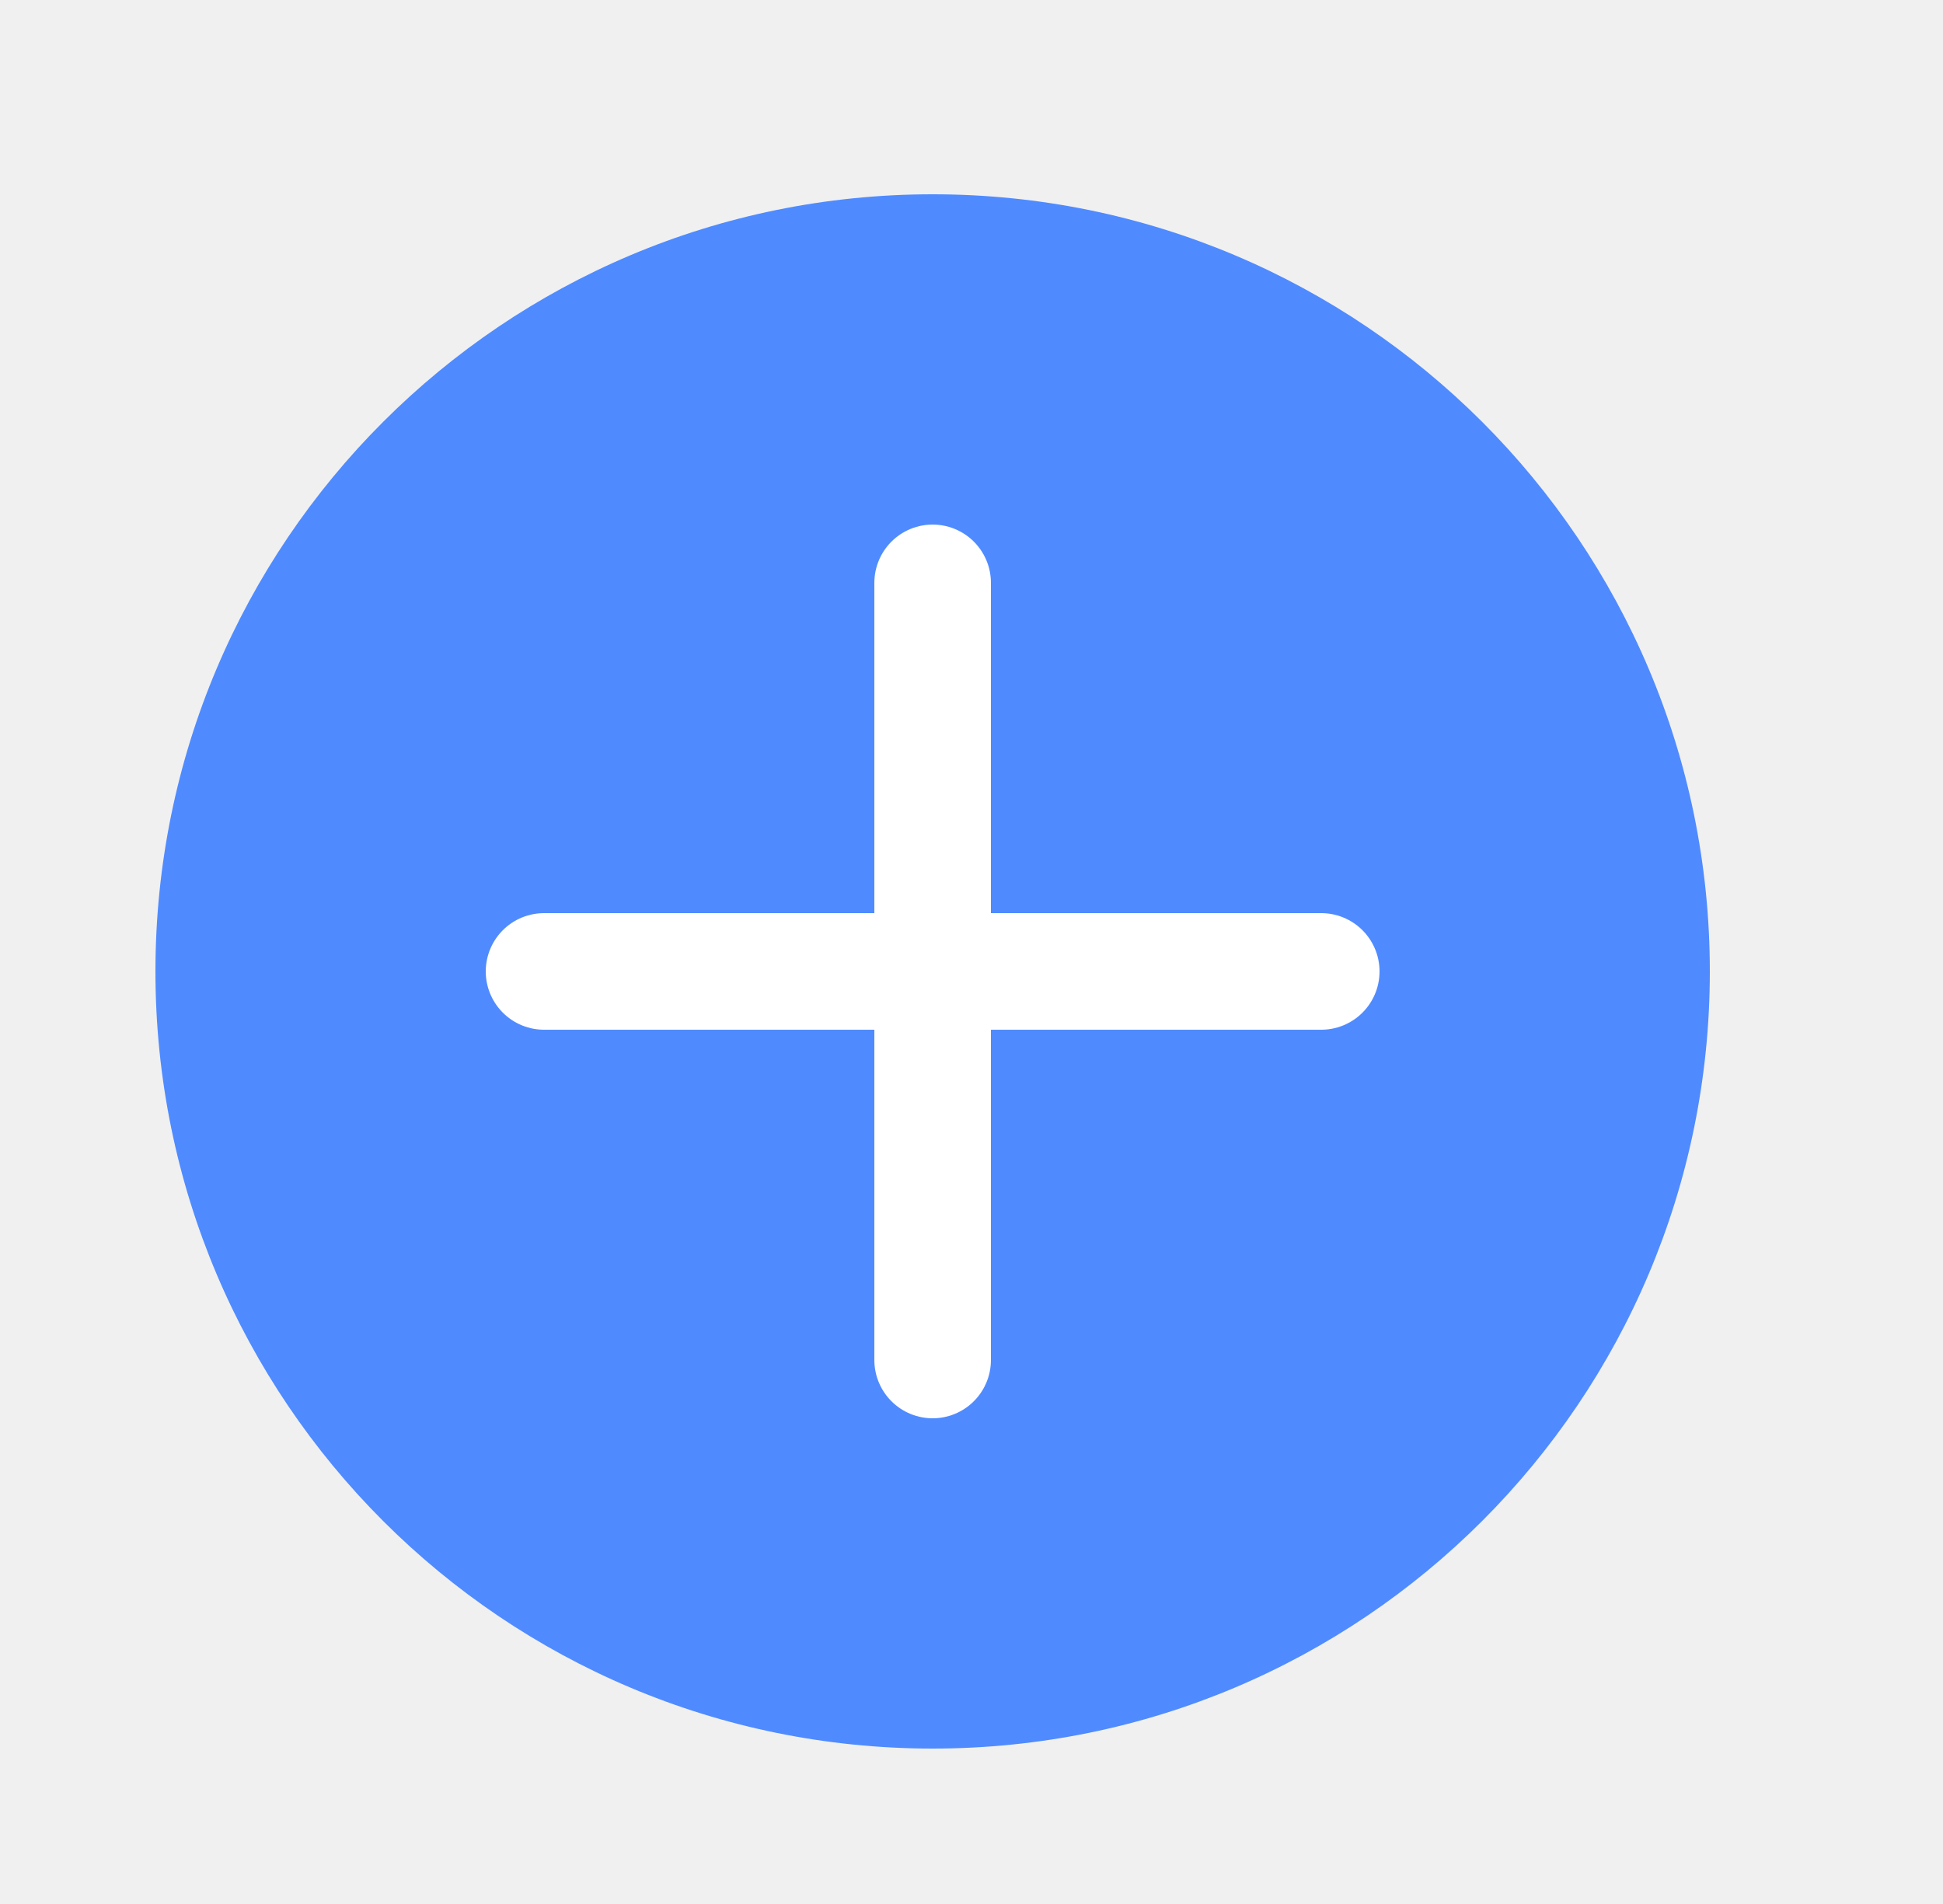
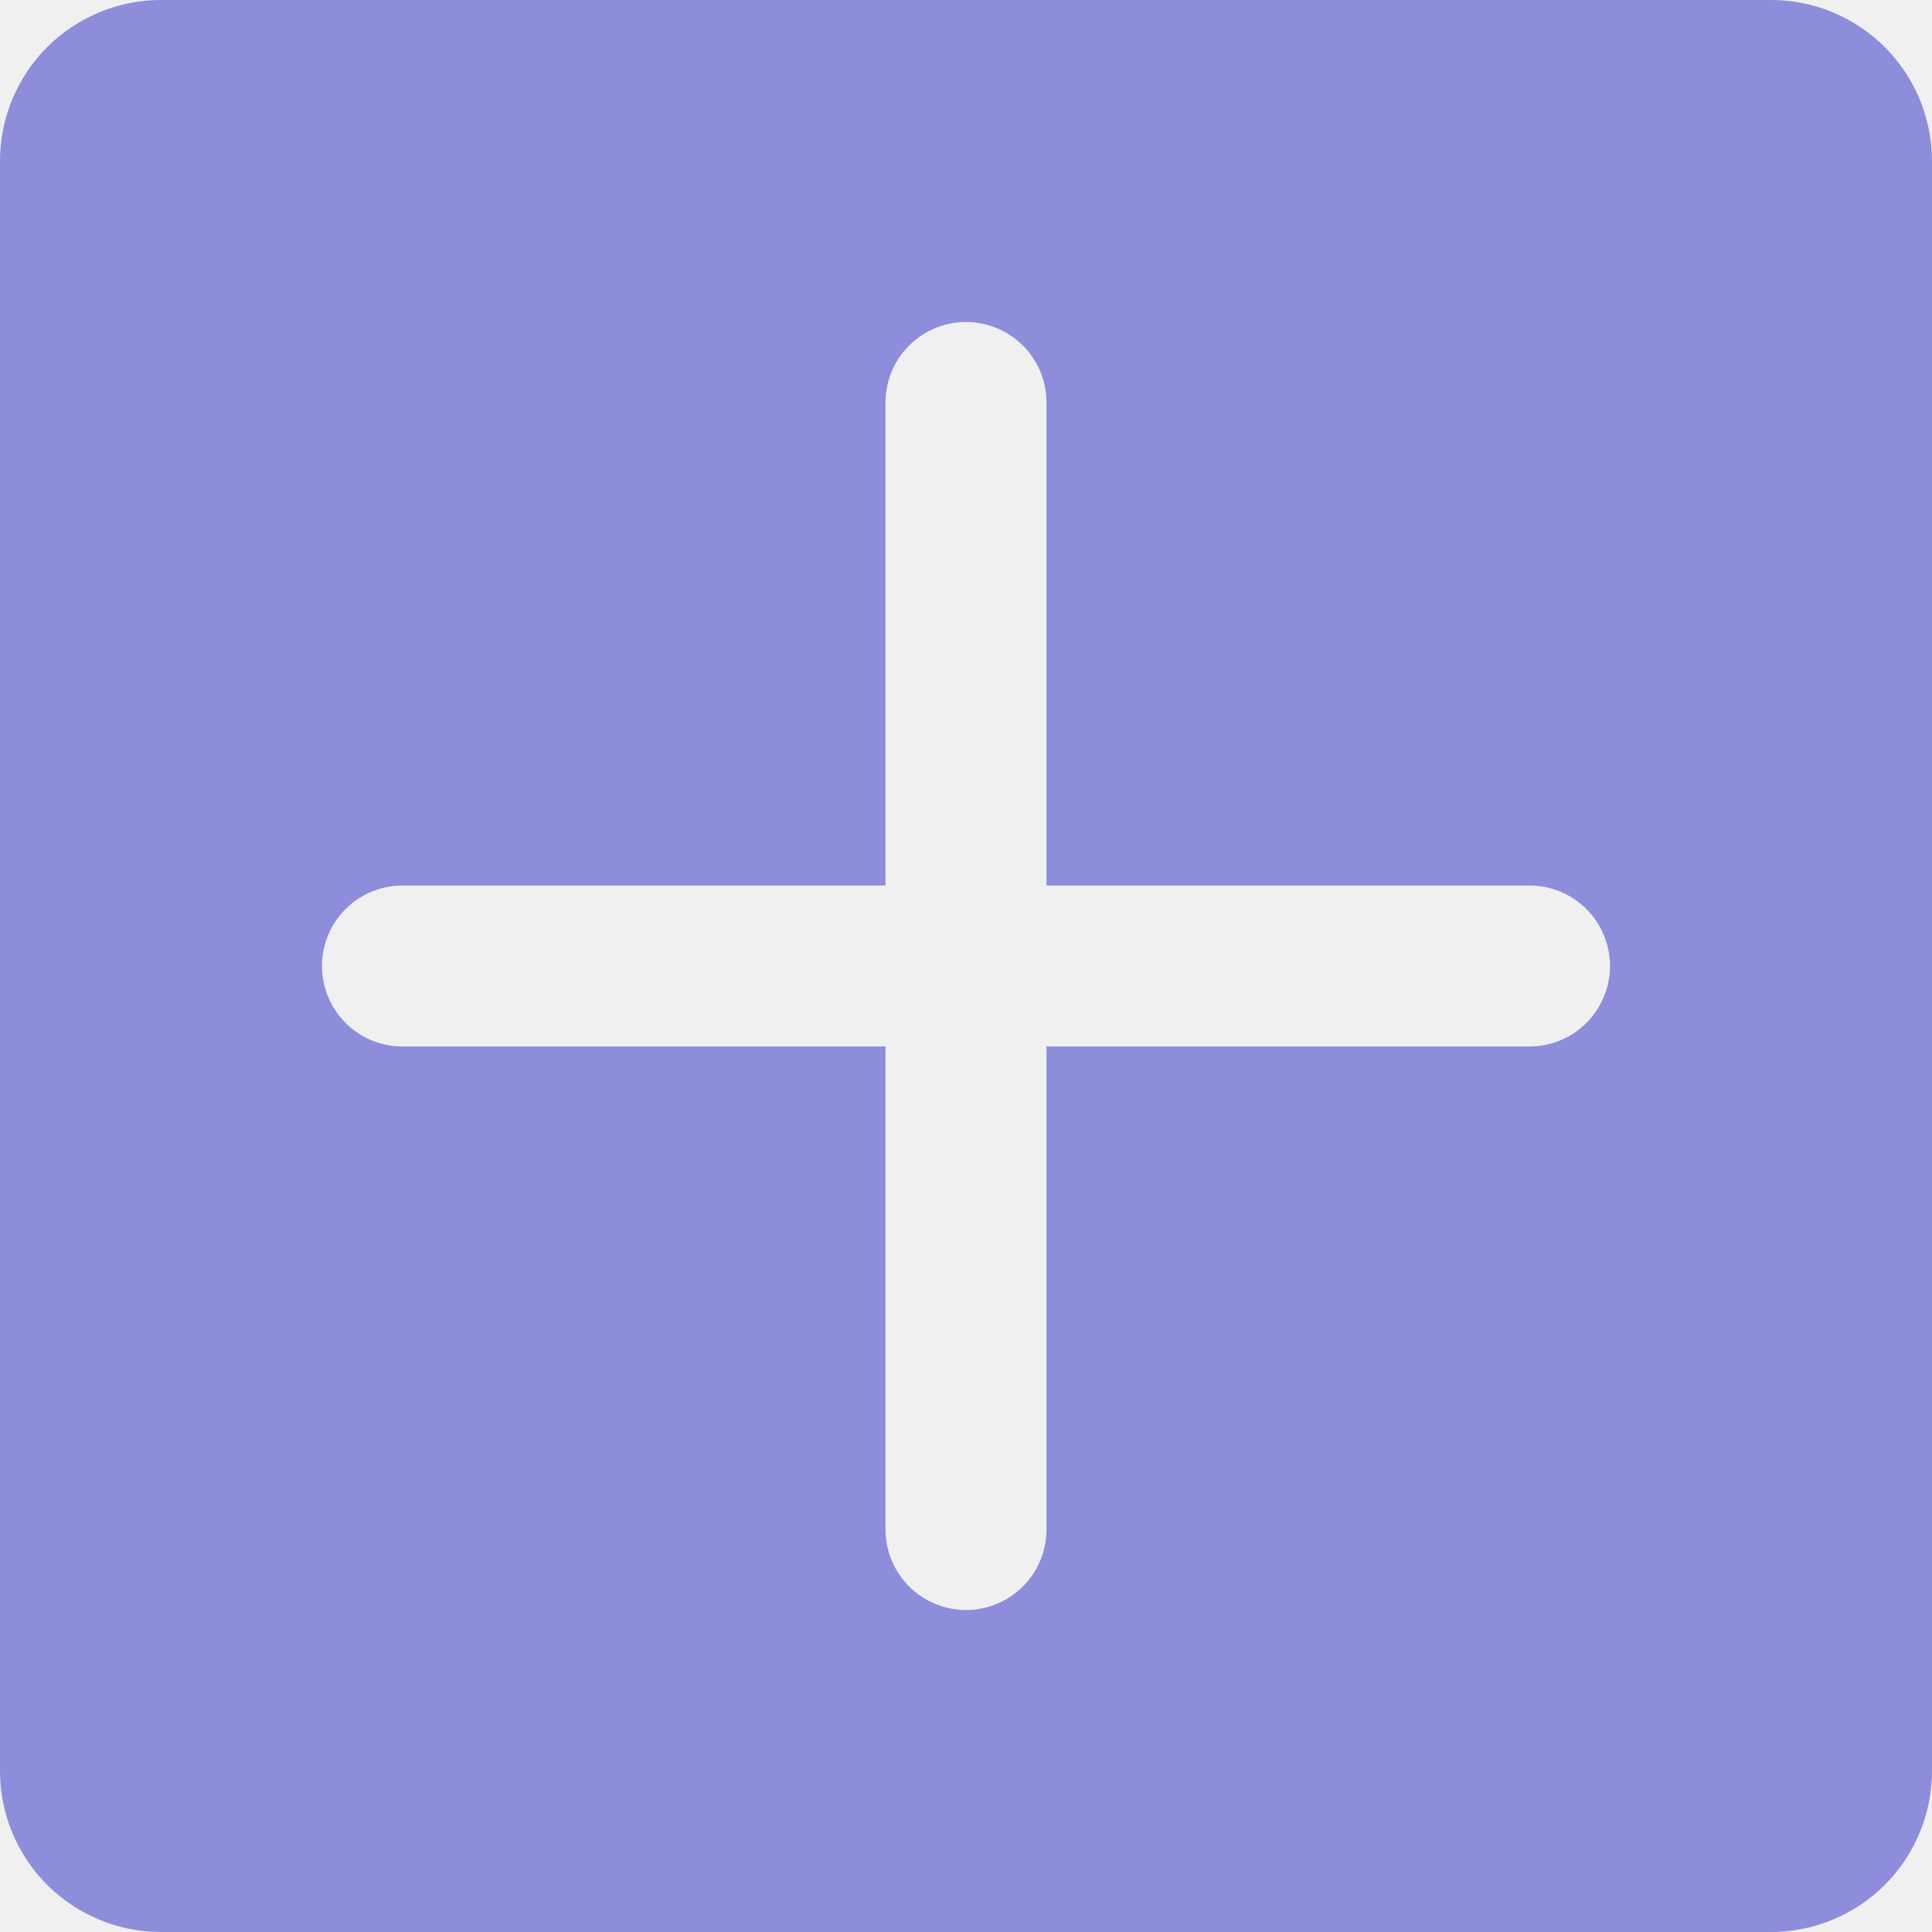
- <svg xmlns="http://www.w3.org/2000/svg" width="50" height="49" viewBox="0 0 50 49" fill="none">
-   <circle cx="24" cy="25" r="20" fill="#4f8bff" />
-   <path d="M24 15V25M24 35V25M24 25H14M24 25H34" stroke="white" stroke-width="3" stroke-linecap="round" />
+ <svg xmlns="http://www.w3.org/2000/svg" width="47" height="47" viewBox="0 0 47 47" fill="none">
+   <path d="M43.083 0H3.917C2.878 0 1.882 0.413 1.147 1.147C0.413 1.882 0 2.878 0 3.917V43.083C0 44.122 0.413 45.118 1.147 45.853C1.882 46.587 2.878 47 3.917 47H43.083C44.122 47 45.118 46.587 45.853 45.853C46.587 45.118 47 44.122 47 43.083V3.917C47 2.878 46.587 1.882 45.853 1.147C45.118 0.413 44.122 0 43.083 0ZM37.208 25.458H25.458V37.208C25.458 37.728 25.252 38.226 24.885 38.593C24.517 38.96 24.019 39.167 23.5 39.167C22.981 39.167 22.483 38.96 22.115 38.593C21.748 38.226 21.542 37.728 21.542 37.208V25.458H9.792C9.272 25.458 8.774 25.252 8.407 24.885C8.04 24.517 7.833 24.019 7.833 23.5C7.833 22.981 8.04 22.483 8.407 22.115C8.774 21.748 9.272 21.542 9.792 21.542H21.542V9.792C21.542 9.272 21.748 8.774 22.115 8.407C22.483 8.04 22.981 7.833 23.5 7.833C24.019 7.833 24.517 8.04 24.885 8.407C25.252 8.774 25.458 9.272 25.458 9.792V21.542H37.208C37.728 21.542 38.226 21.748 38.593 22.115C38.96 22.483 39.167 22.981 39.167 23.5C39.167 24.019 38.96 24.517 38.593 24.885C38.226 25.252 37.728 25.458 37.208 25.458Z" fill="#8D8DDB" />
</svg>
